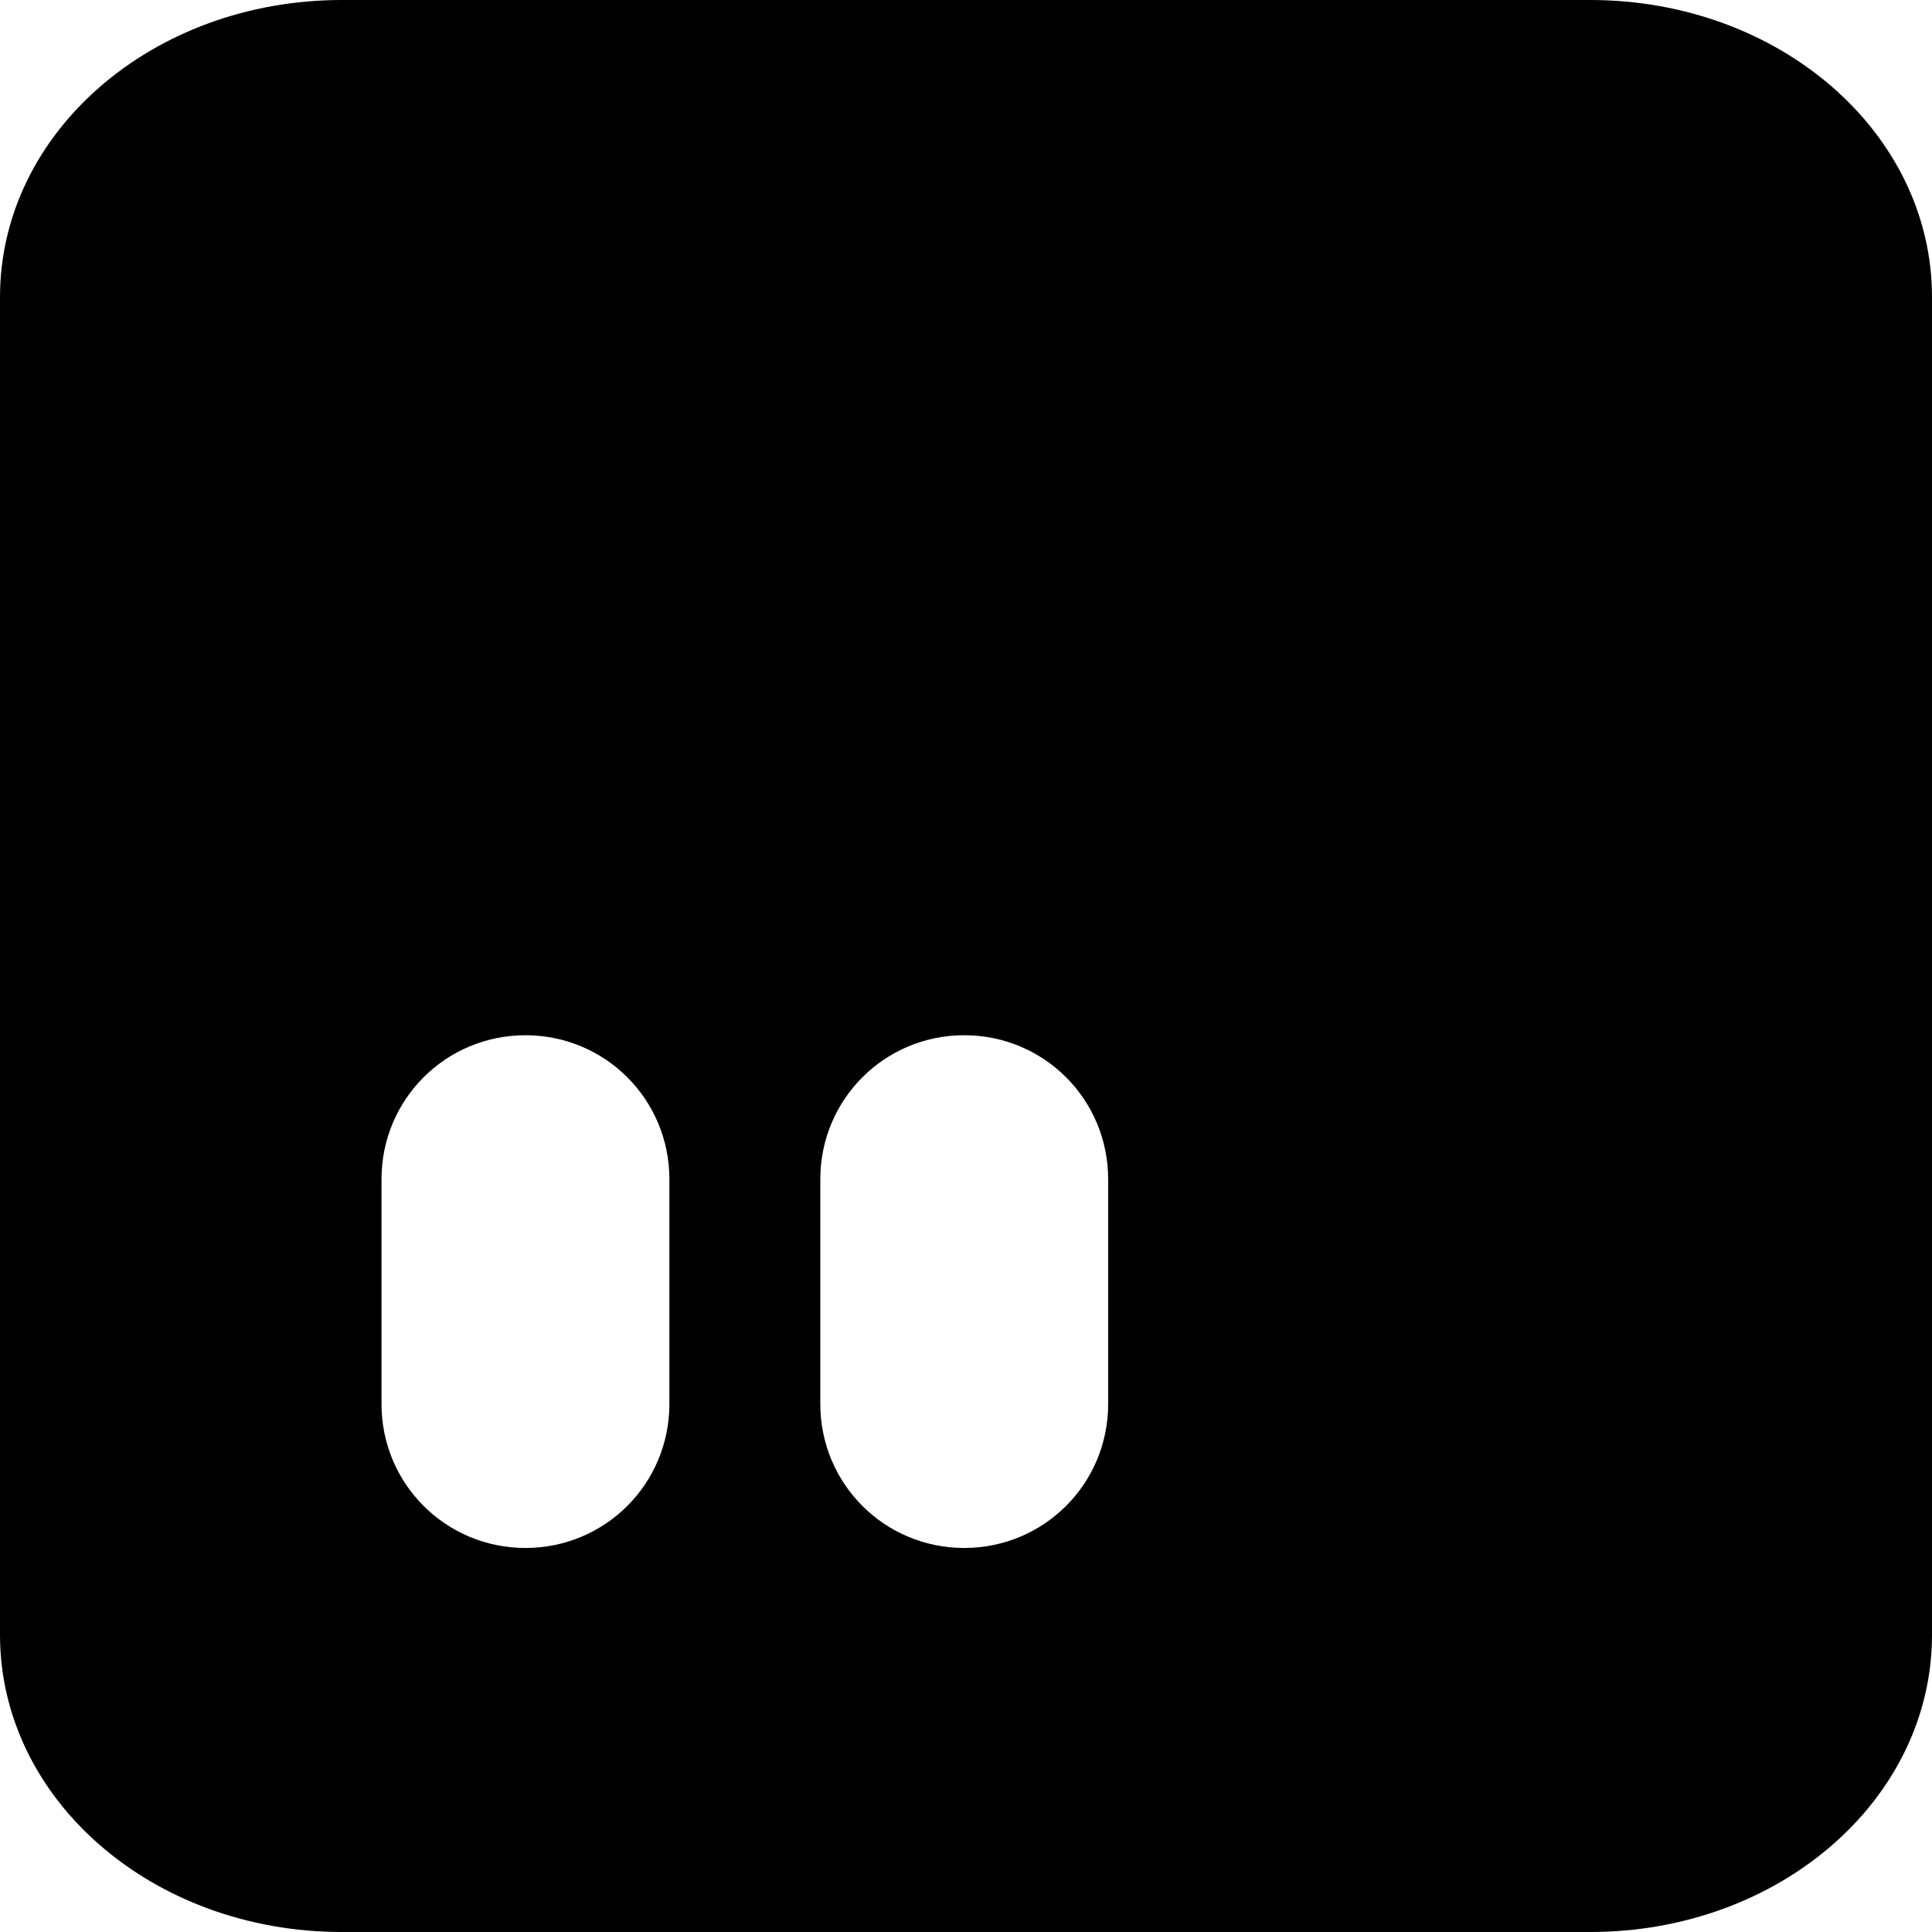
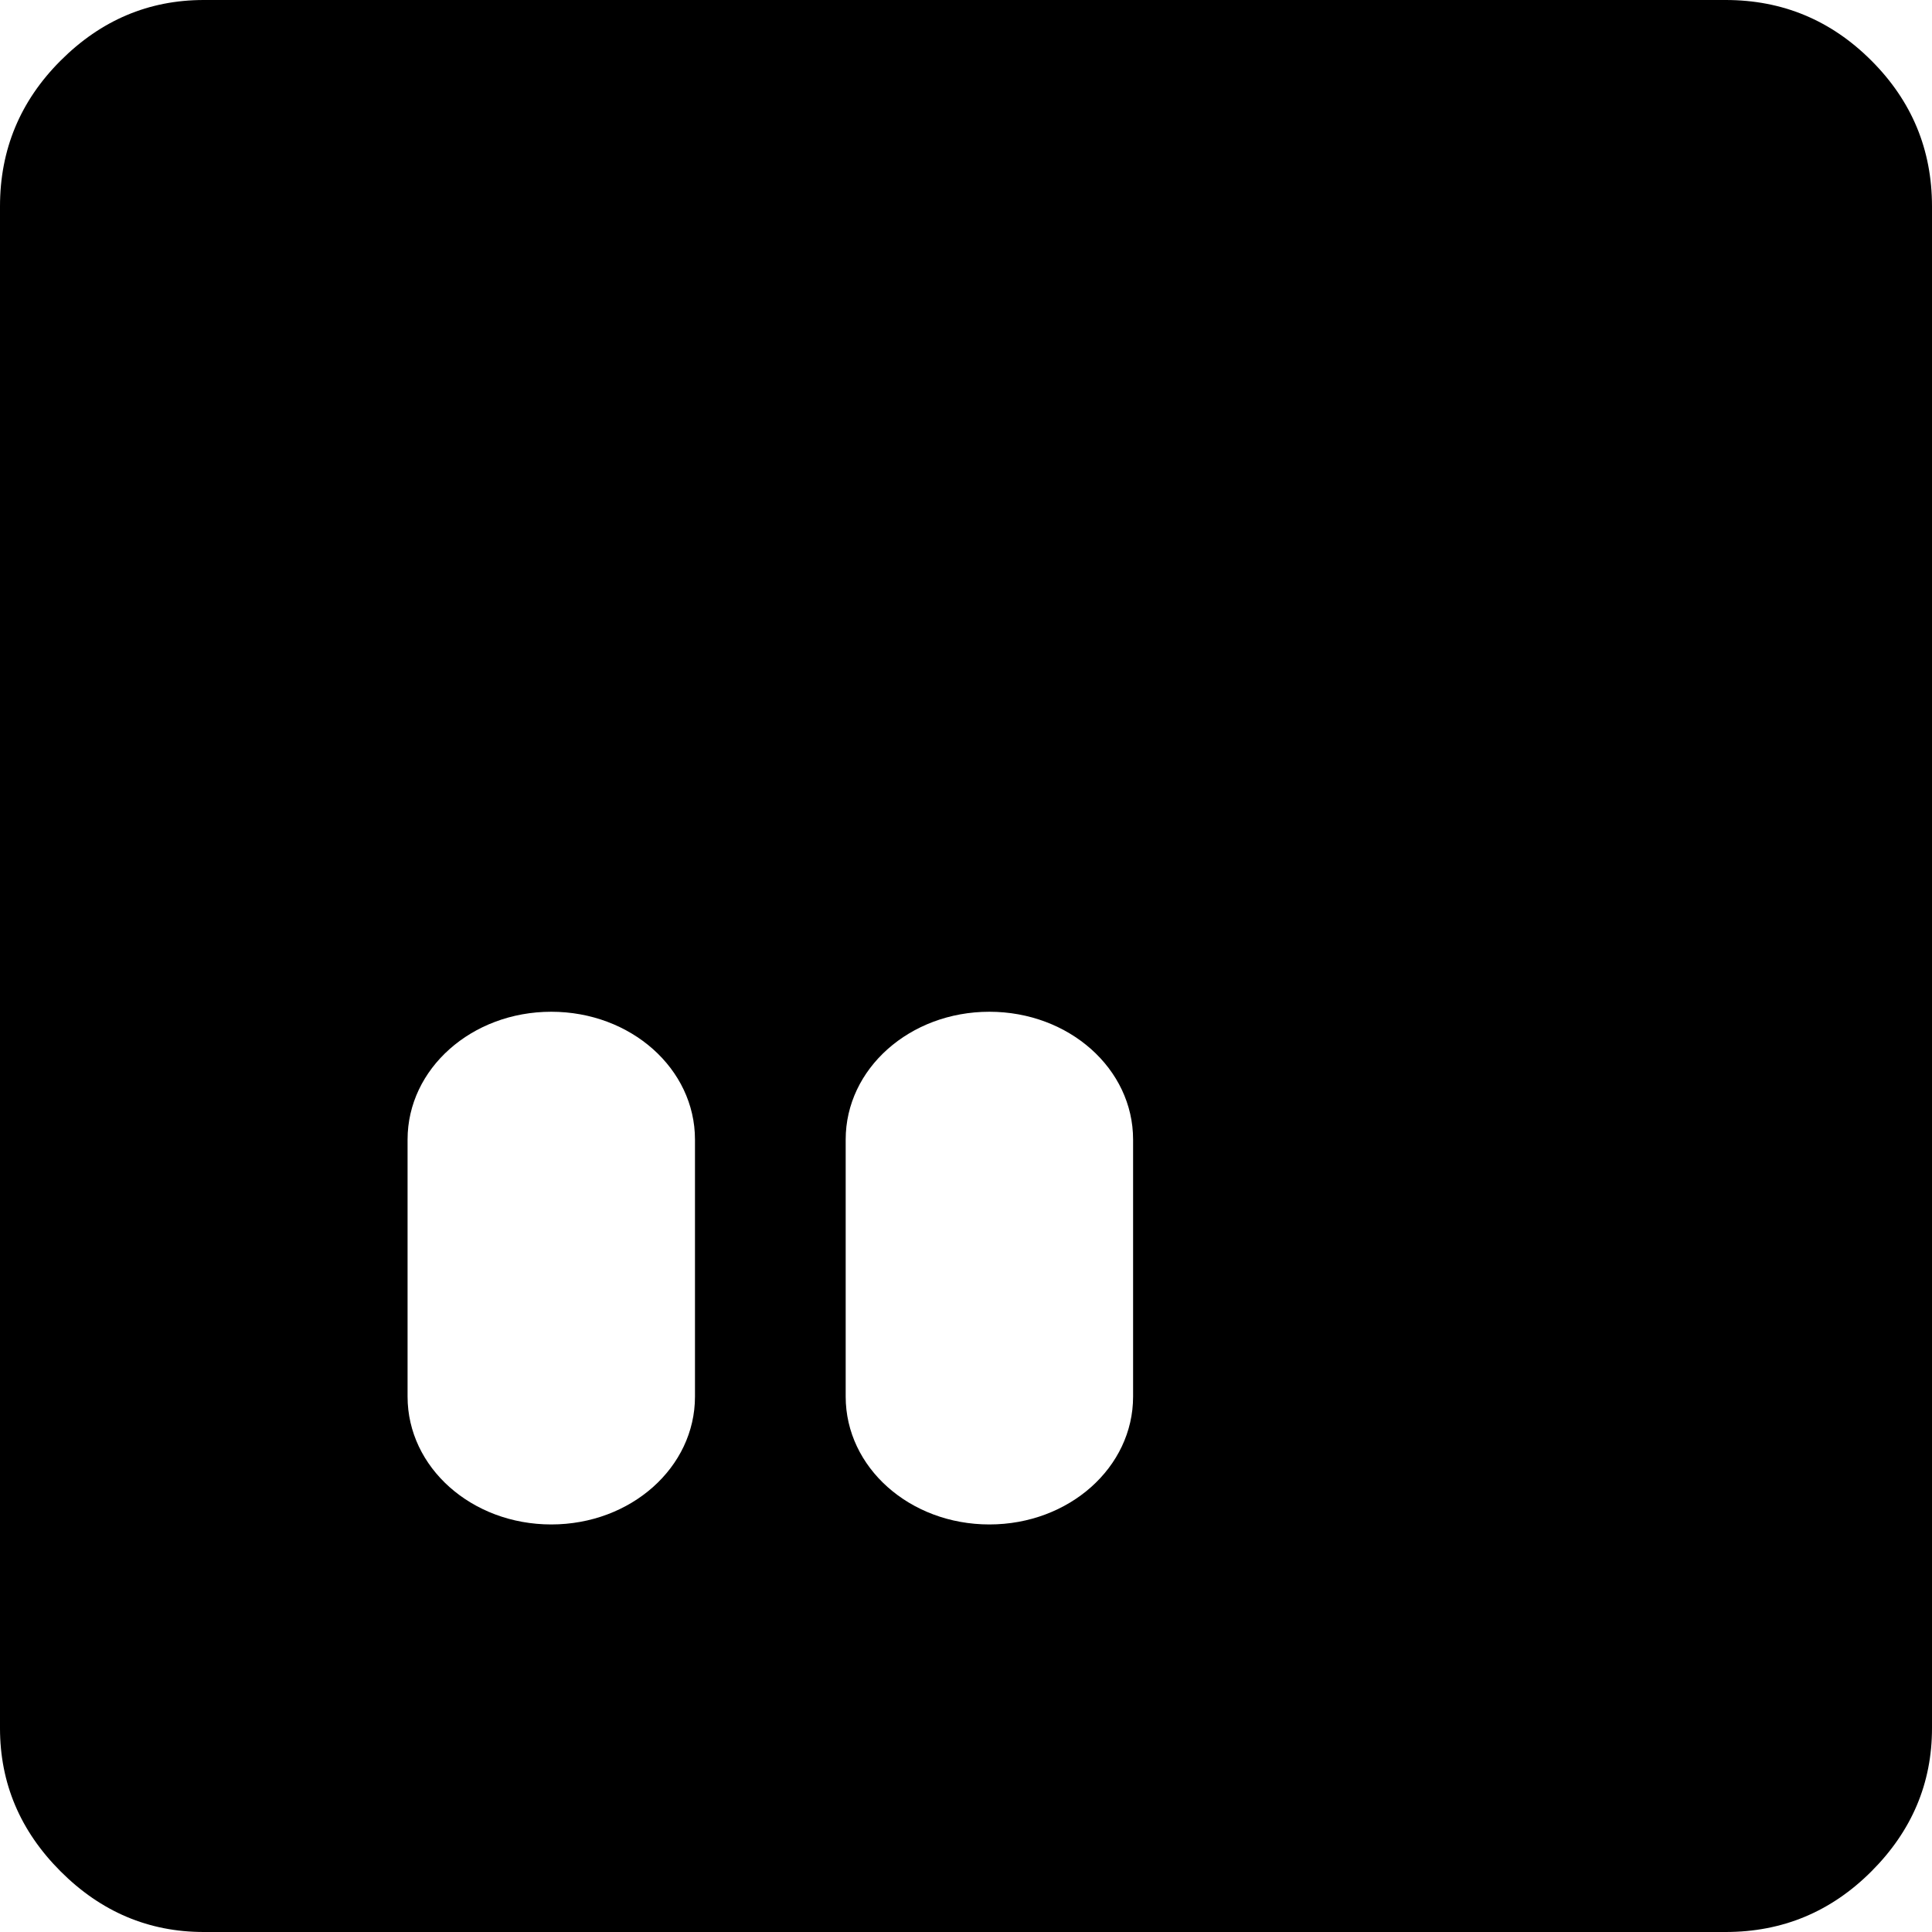
- <svg xmlns="http://www.w3.org/2000/svg" width="24mm" height="24mm" viewBox="0 0 24 24" version="1.1" id="svg5">
-   <defs id="defs2" />
-   <g id="layer1">
-     <path id="rect956" style="fill:#000000;fill-opacity:1;fill-rule:evenodd;stroke:#ffa47b;stroke-width:0;stroke-linecap:round;stroke-linejoin:round;stroke-opacity:0.992" d="M 16.049 0 C 7.158 1.1842379e-15 -2.3684758e-15 6.223 0 13.953 L 0 76.754 C 2.3684758e-15 84.484 7.158 90.709 16.049 90.709 L 74.66 90.709 C 83.551 90.709 90.709 84.484 90.709 76.754 L 90.709 13.953 C 90.709 6.223 83.551 0 74.66 0 L 16.049 0 z M 24.67 48.605 C 28.414 48.605 31.428 51.619 31.428 55.363 L 31.428 65.92 C 31.428 69.664 28.414 72.678 24.67 72.678 C 20.926 72.678 17.912 69.664 17.912 65.92 L 17.912 55.363 C 17.912 51.619 20.926 48.605 24.67 48.605 z M 45.271 48.605 C 49.015 48.605 52.029 51.619 52.029 55.363 L 52.029 65.92 C 52.029 69.664 49.015 72.678 45.271 72.678 C 41.528 72.678 38.514 69.664 38.514 65.92 L 38.514 55.363 C 38.514 51.619 41.528 48.605 45.271 48.605 z " transform="scale(0.2645833)" />
-   </g>
+ <svg xmlns="http://www.w3.org/2000/svg" height="210" width="210" version="1.1" id="svg4">
+   <defs id="defs8" />
+   <path id="path2" style="stroke-width:5.607;fill:#000000;fill-opacity:1" d="M 22.15 0 C 16.169 -1.1842379e-15 10.98 2.195 6.588 6.588 C 2.195 10.98 -1.1842379e-15 16.261 0 22.43 L 0 187.85 C -1.1842379e-15 193.831 2.195 199.02 6.588 203.412 C 10.98 207.805 16.169 210 22.15 210 L 187.57 210 C 193.739 210 199.02 207.805 203.412 203.412 C 207.805 199.02 210 193.831 210 187.85 L 210 22.43 C 210 16.261 207.805 10.98 203.412 6.588 C 199.02 2.195 193.739 -1.1842379e-15 187.57 0 L 22.15 0 z M 59.92 109.973 C 68.574 109.973 75.541 116.168 75.541 123.865 L 75.541 151.807 C 75.541 159.504 68.574 165.701 59.92 165.701 C 51.266 165.701 44.301 159.504 44.301 151.807 L 44.301 123.865 C 44.301 116.168 51.266 109.973 59.92 109.973 z M 107.541 109.973 C 116.195 109.973 123.162 116.168 123.162 123.865 L 123.162 151.807 C 123.162 159.504 116.195 165.701 107.541 165.701 C 98.887 165.701 91.922 159.504 91.922 151.807 L 91.922 123.865 C 91.922 116.168 98.887 109.973 107.541 109.973 z " />
</svg>
